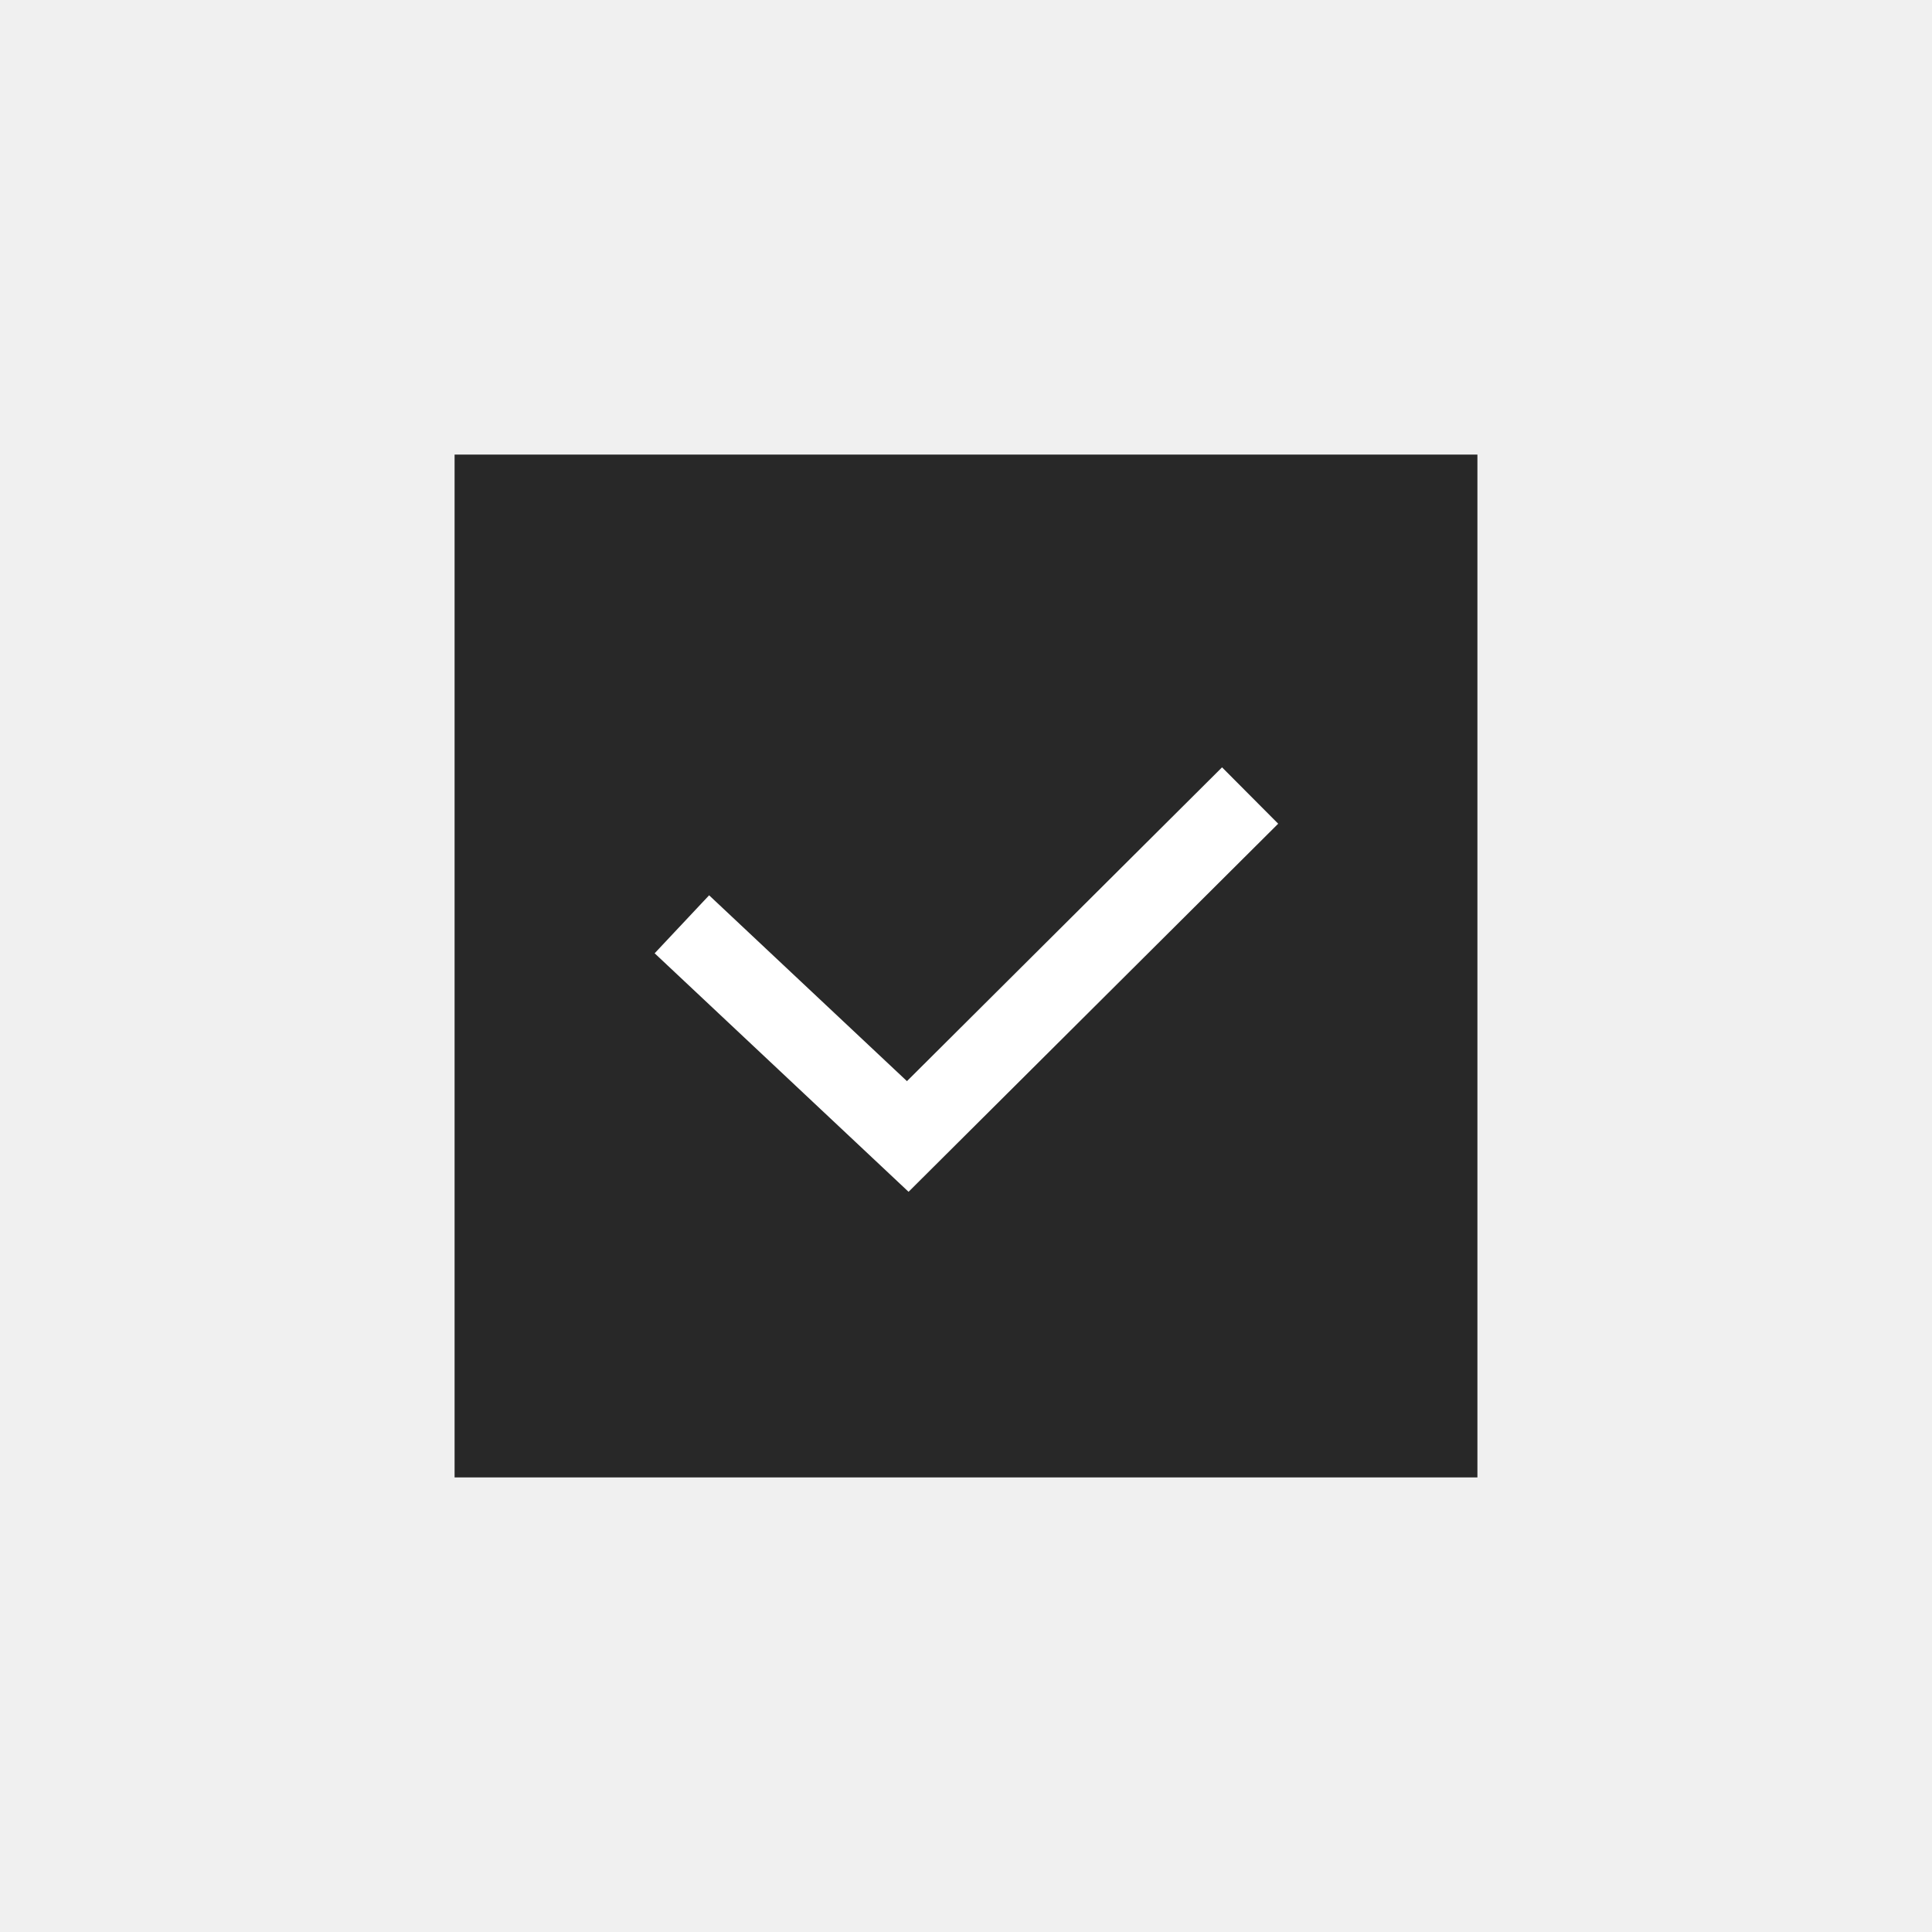
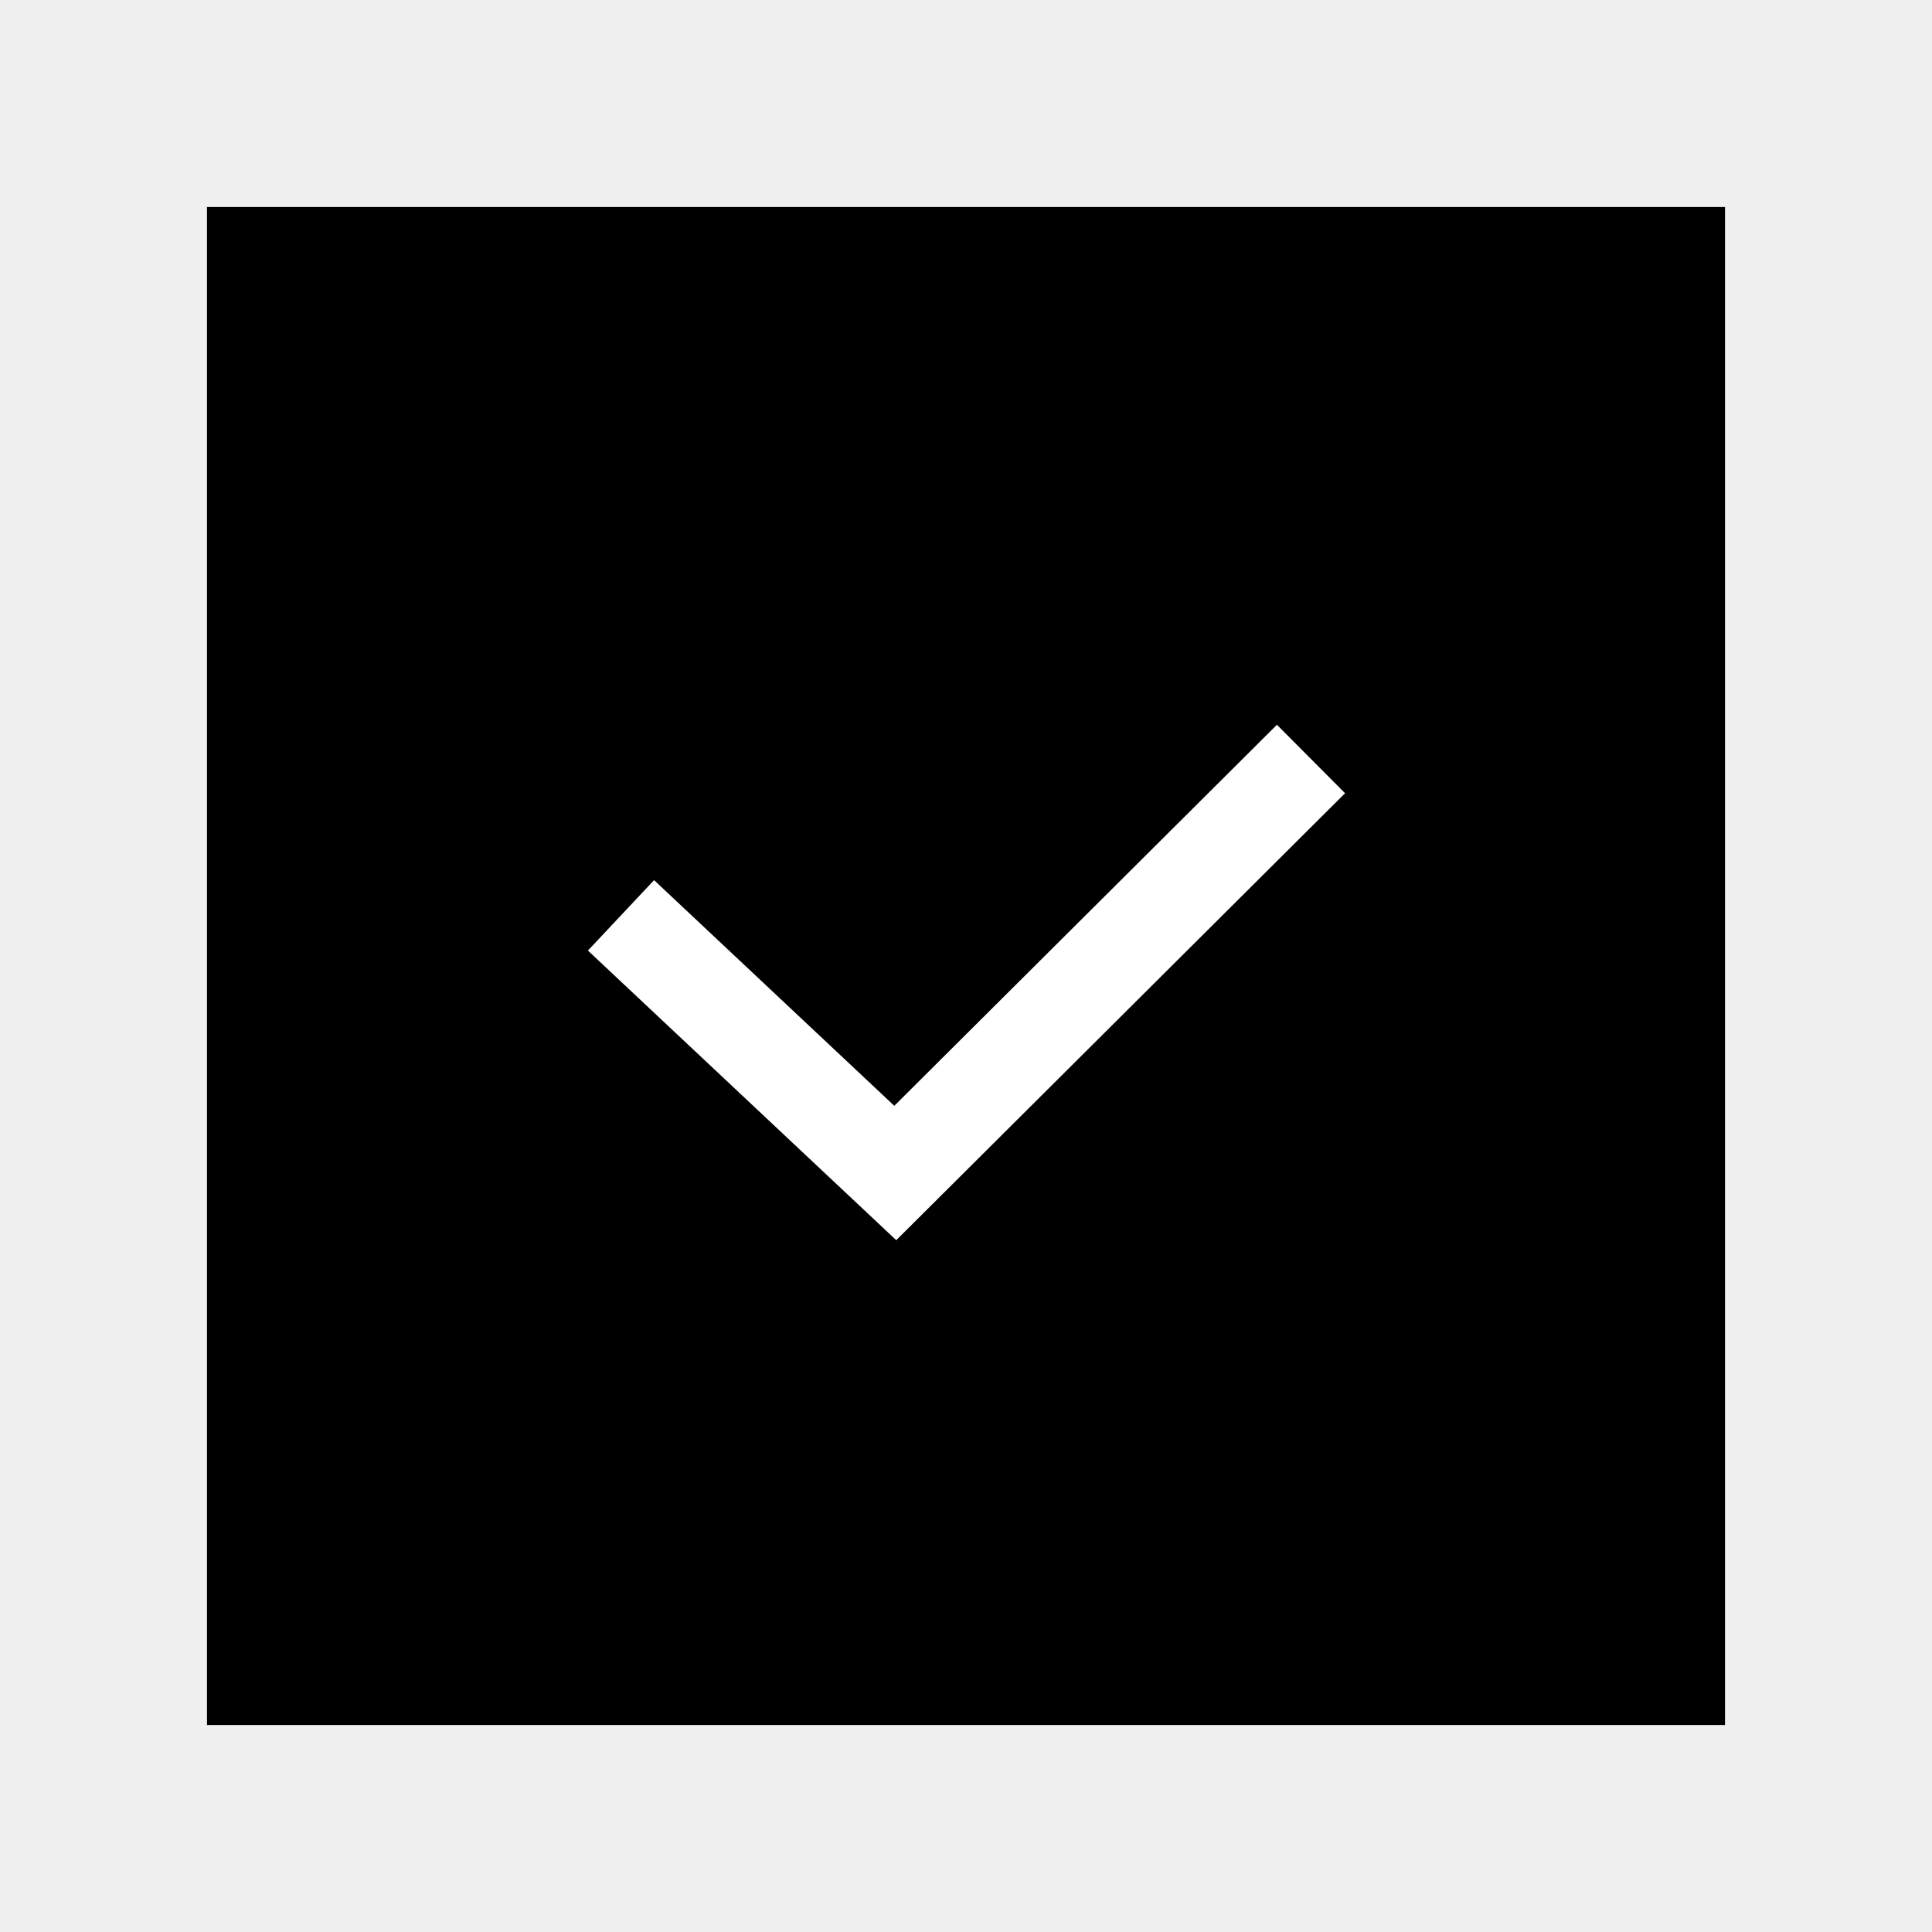
- <svg xmlns="http://www.w3.org/2000/svg" width="34" height="34" viewBox="0 0 34 34">
+ <svg xmlns="http://www.w3.org/2000/svg" width="28" height="28" viewBox="0 0 28 28">
  <g fill="none" fill-rule="evenodd">
    <g>
      <g>
-         <path d="M0 0H34V34H0z" transform="translate(-626 -658) translate(626 658)" />
        <g>
-           <path fill="#282828" d="M0 0H18V18H0z" transform="translate(-626 -658) translate(626 658) translate(8 8)" />
-           <path stroke="#FFF" stroke-width="1.4" d="M4 8.266L7.975 12 14 6" transform="translate(-626 -658) translate(626 658) translate(8 8)" />
+           <path fill="#000" d="M0 0H22V22H0z" transform="translate(-791 -2036) translate(791 2036) translate(3 3)" />
+           <path stroke="#FFF" stroke-width="1.4" d="M6 10.266L9.975 14 16 8" transform="translate(-791 -2036) translate(791 2036) translate(3 3)" />
        </g>
      </g>
    </g>
  </g>
</svg>
